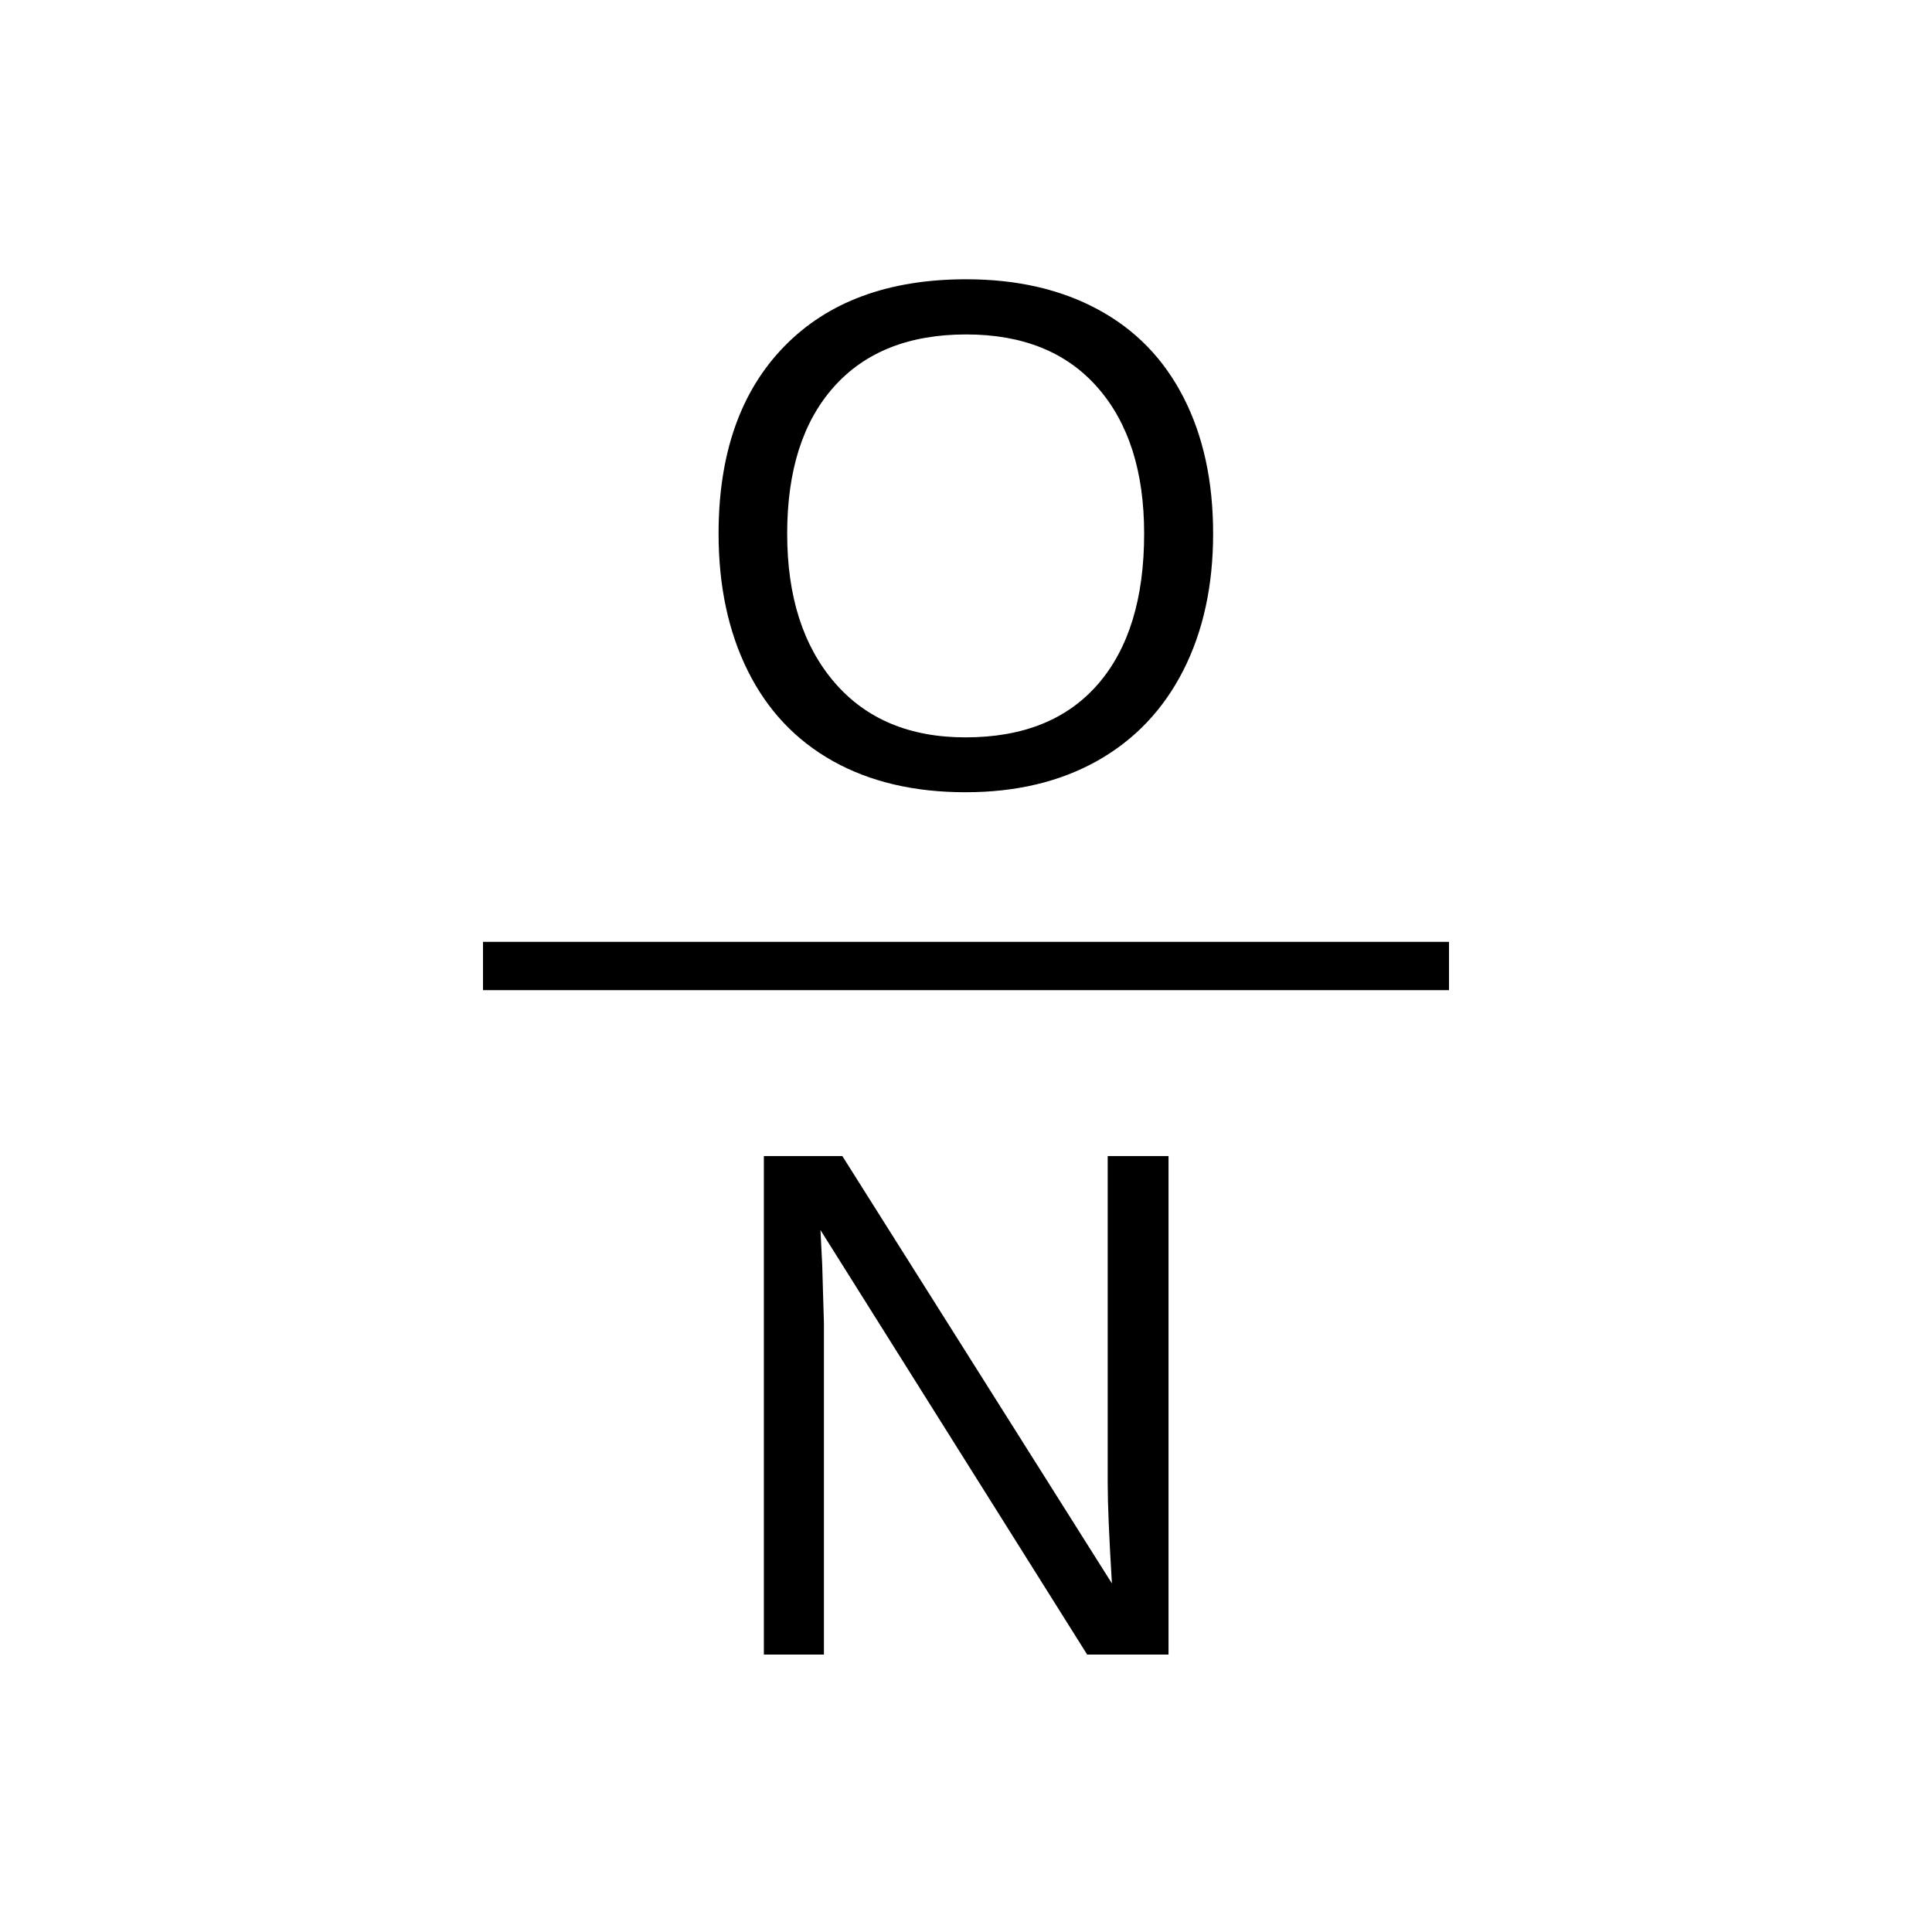
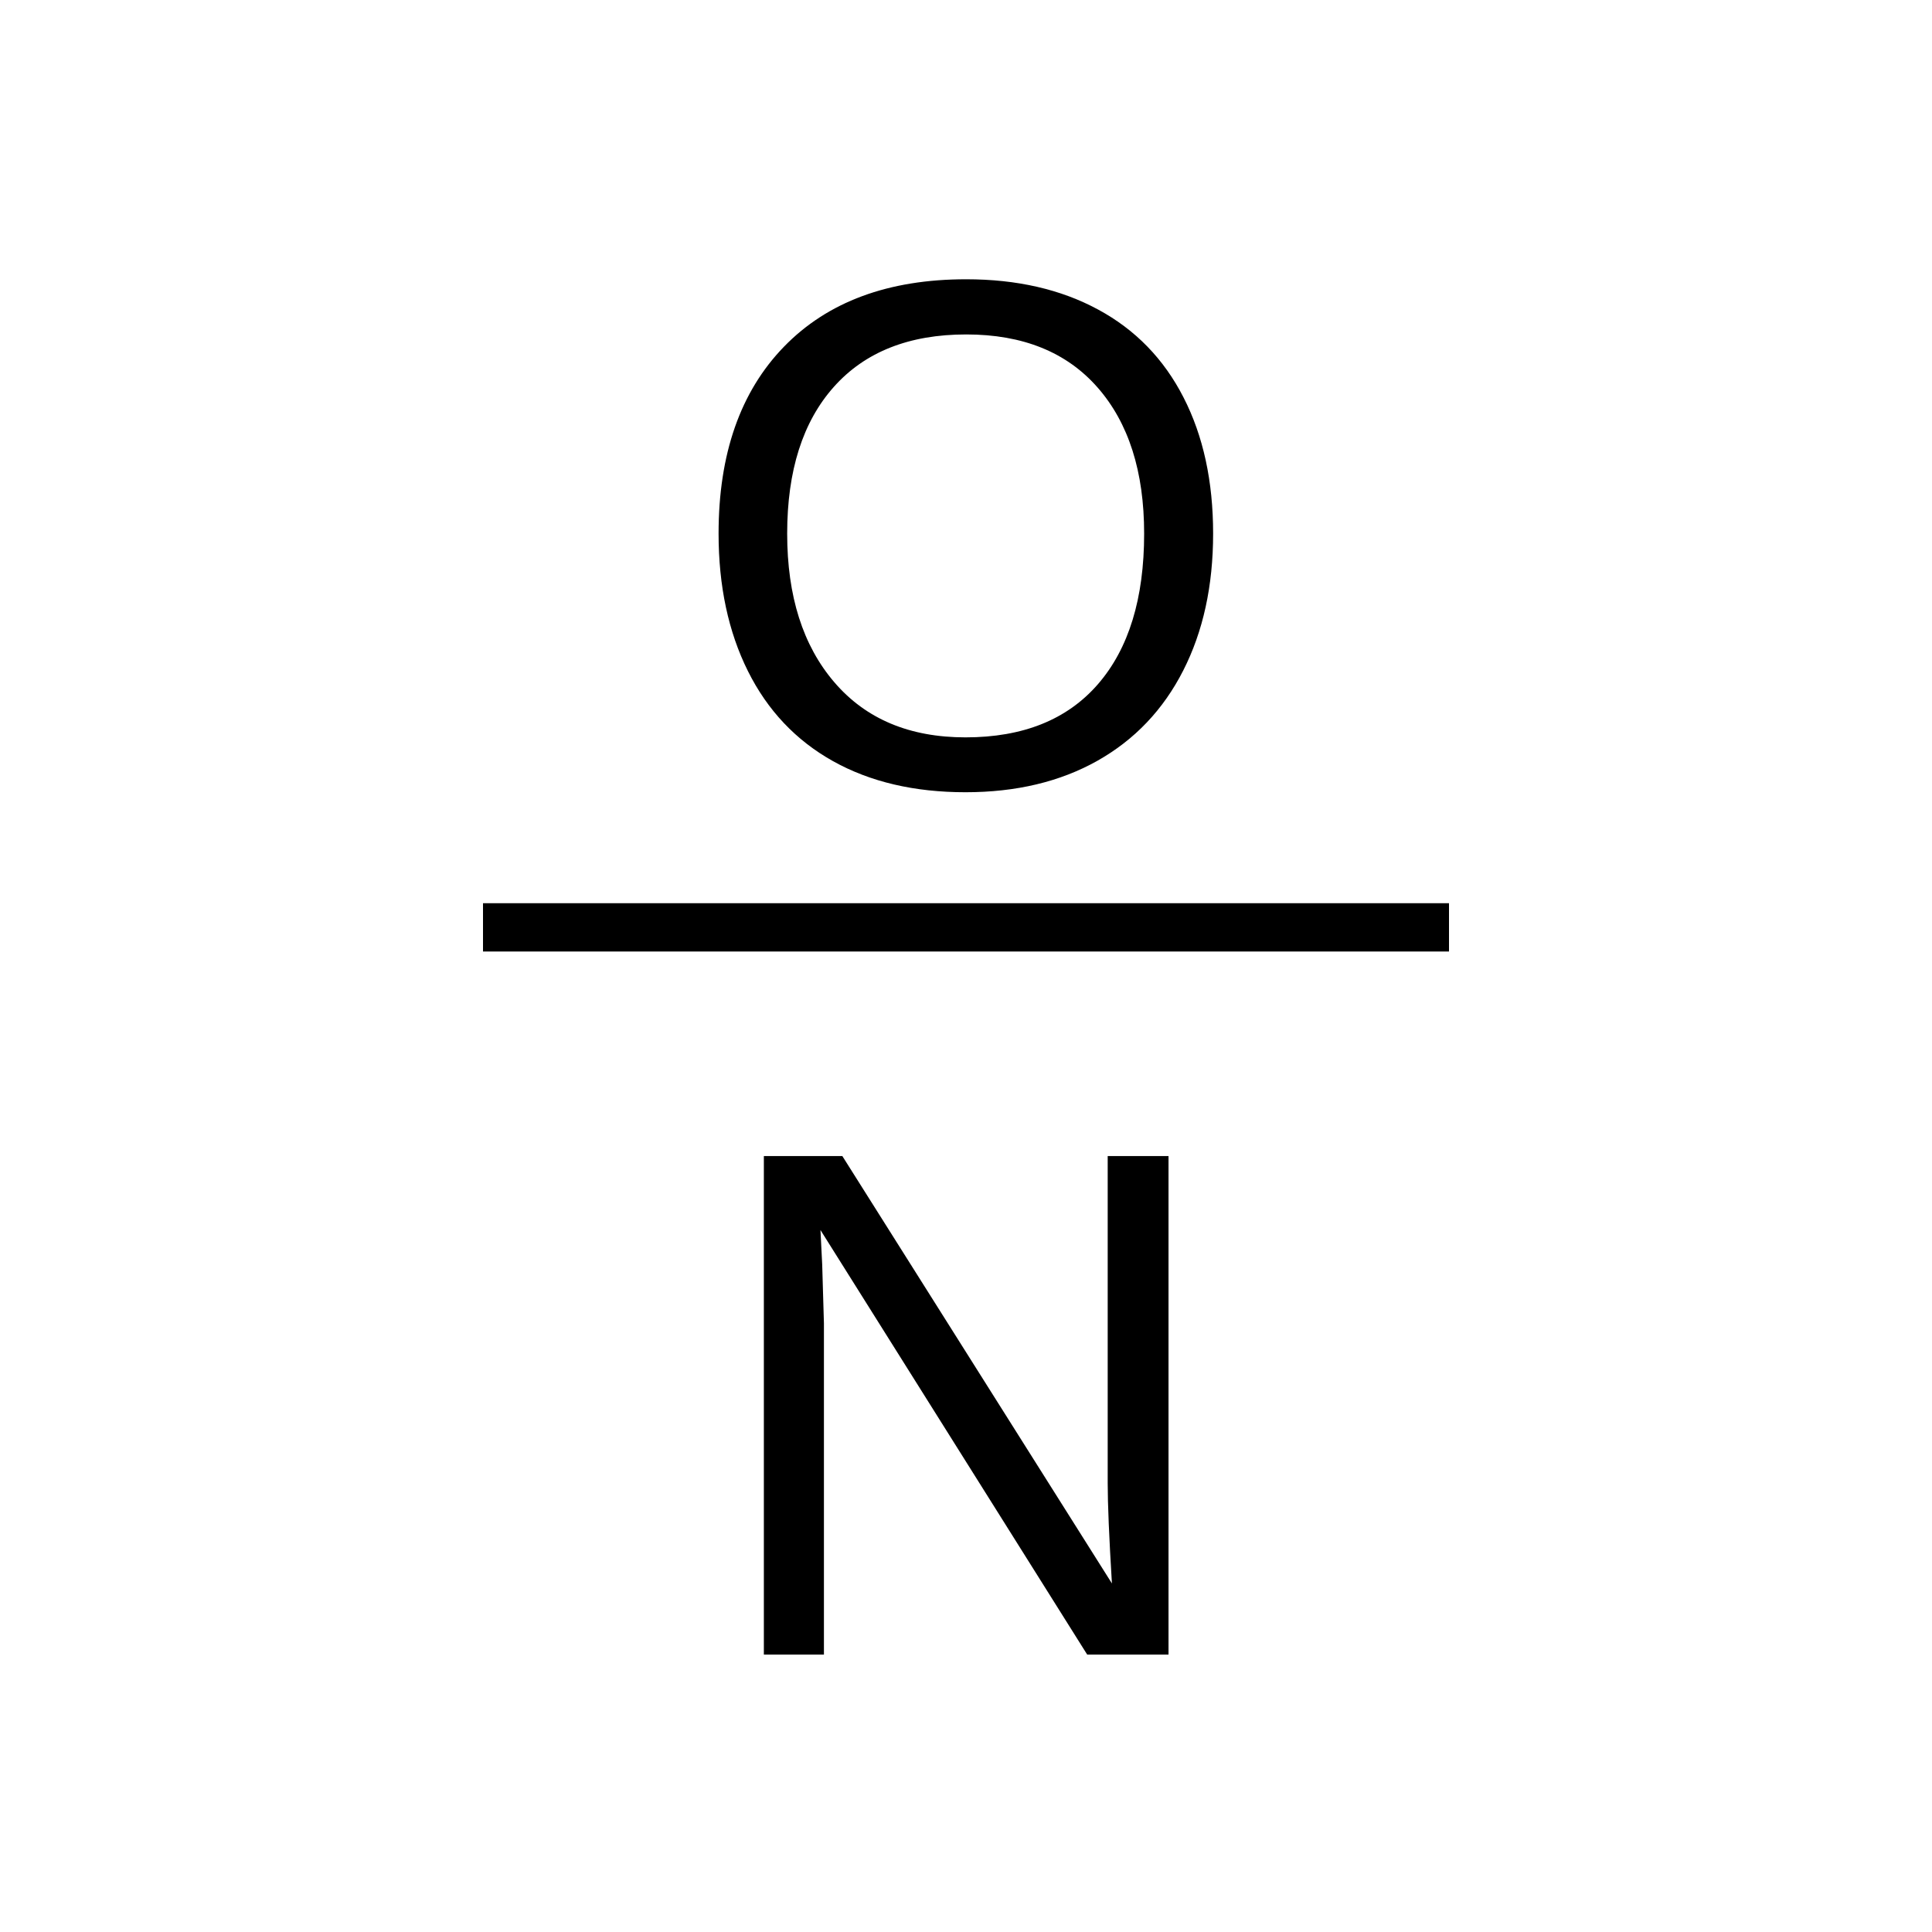
<svg xmlns="http://www.w3.org/2000/svg" width="400" height="400">
  <rect width="100%" height="100%" fill="white" />
  <text x="50%" y="30%" dominant-baseline="middle" text-anchor="middle" fill="black" font-size="150" font-family="Arial, sans-serif">O</text>
-   <line x1="25%" y1="50%" x2="75%" y2="50%" stroke="black" stroke-width="10" />
+   <line x1="25%" y1="48%" x2="75%" y2="48%" stroke="black" stroke-width="10" />
  <text x="50%" y="75%" dominant-baseline="middle" text-anchor="middle" fill="black" font-size="150" font-family="Arial, sans-serif">N</text>
</svg>
